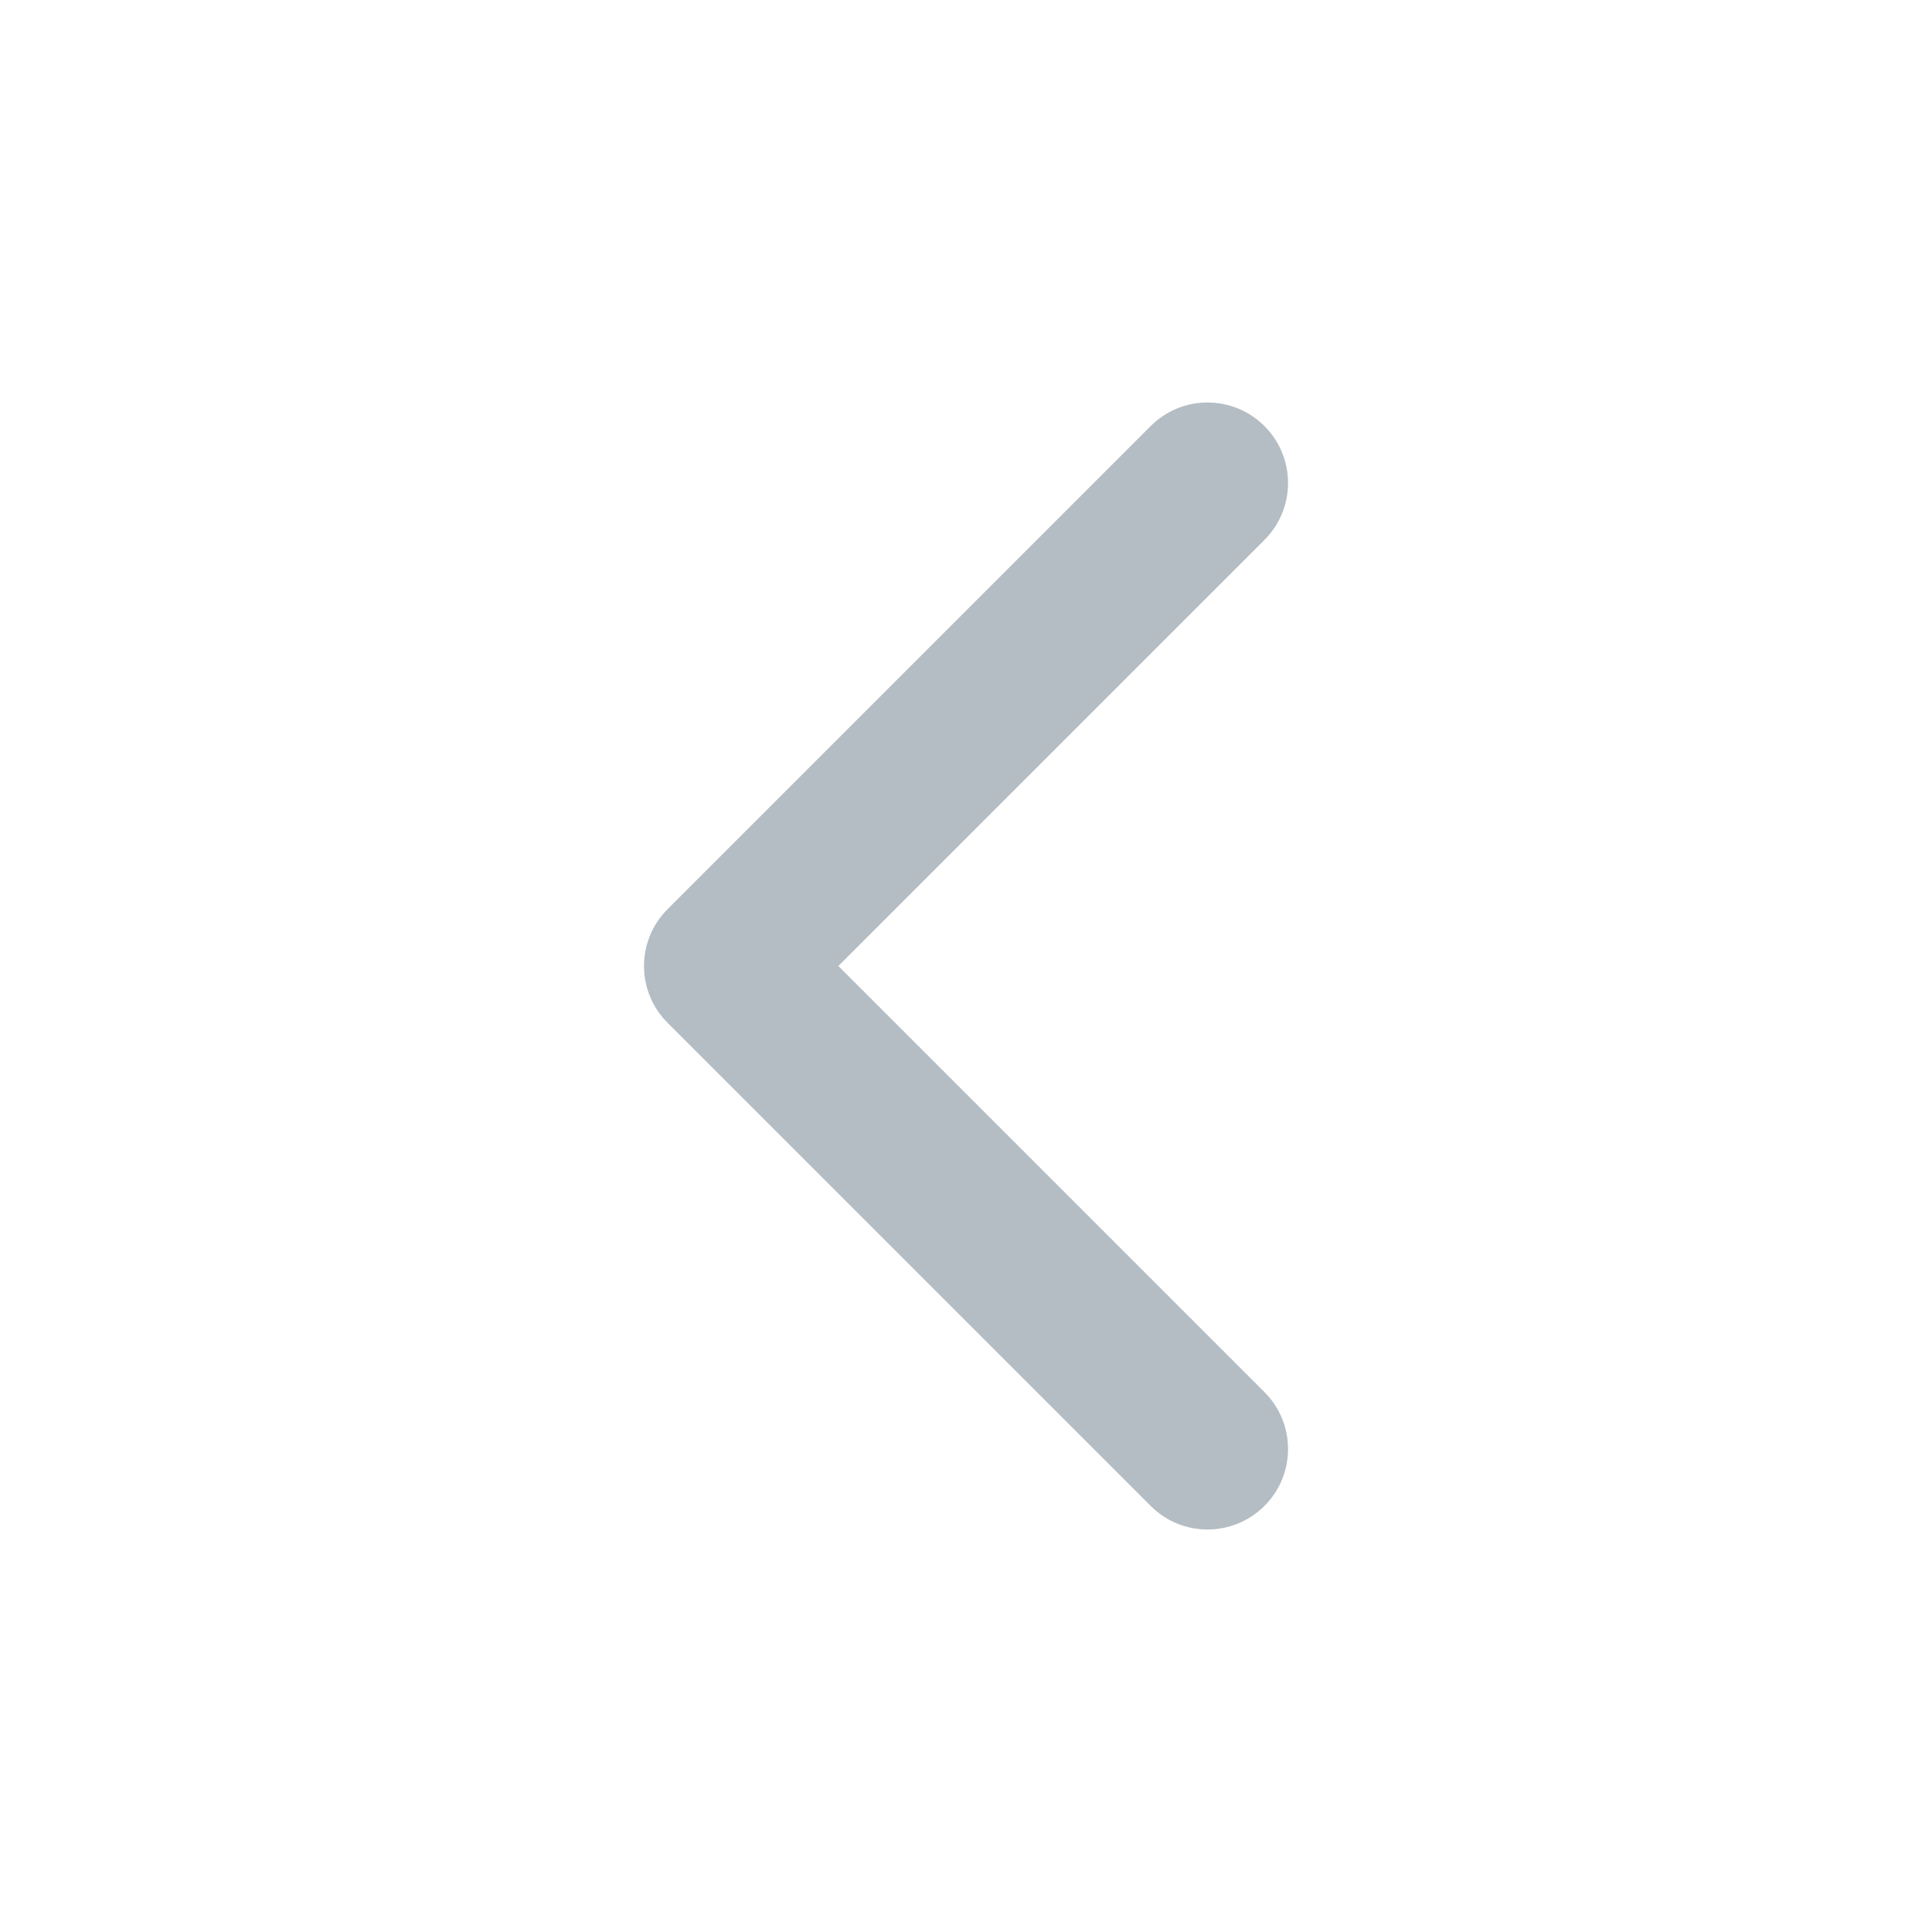
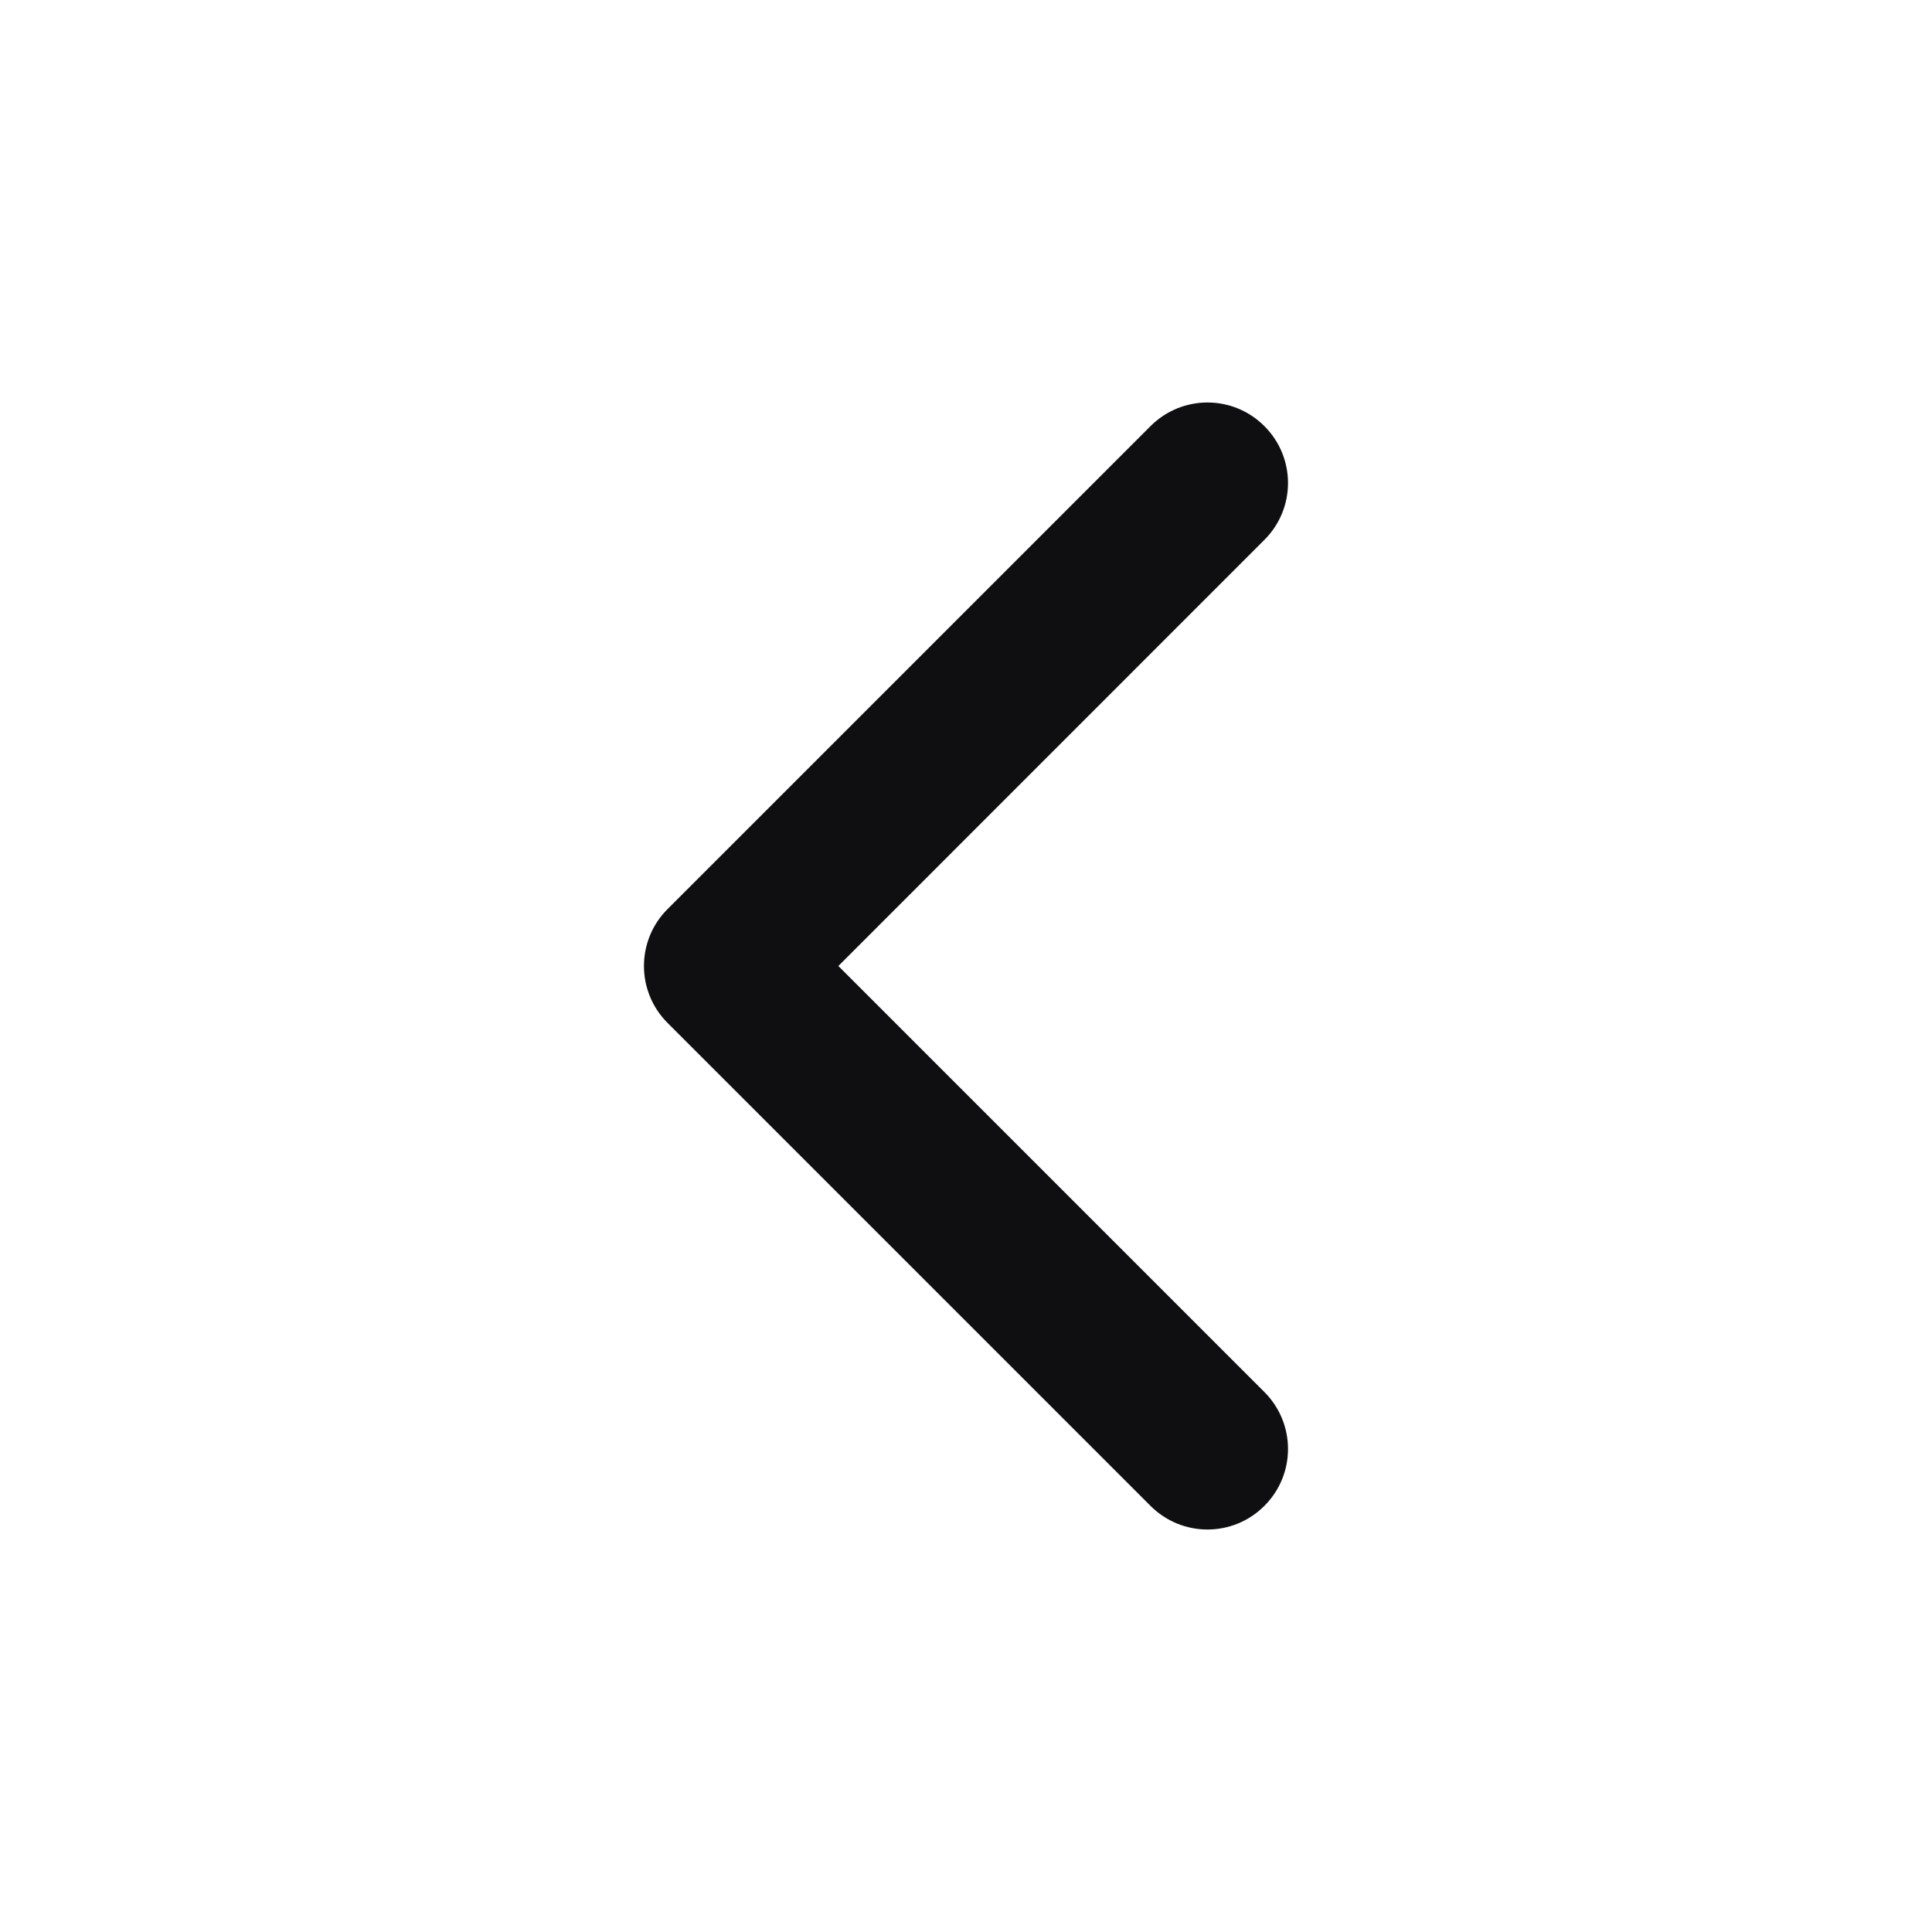
<svg xmlns="http://www.w3.org/2000/svg" width="16" height="16" viewBox="0 0 16 16" fill="none">
-   <path fill-rule="evenodd" clip-rule="evenodd" d="M10.472 3.529C10.211 3.268 9.789 3.268 9.529 3.529L5.529 7.529C5.268 7.789 5.268 8.211 5.529 8.471L9.529 12.471C9.789 12.732 10.211 12.732 10.472 12.471C10.732 12.211 10.732 11.789 10.472 11.529L6.943 8L10.472 4.471C10.732 4.211 10.732 3.789 10.472 3.529Z" fill="#B4BDC4" />
+   <path fill-rule="evenodd" clip-rule="evenodd" d="M10.471 3.529C10.211 3.268 9.789 3.268 9.528 3.529L5.528 7.529C5.268 7.789 5.268 8.211 5.528 8.471L9.528 12.471C9.789 12.732 10.211 12.732 10.471 12.471C10.732 12.211 10.732 11.789 10.471 11.528L6.943 8L10.471 4.471C10.732 4.211 10.732 3.789 10.471 3.529Z" fill="#0F0F11" />
</svg>
